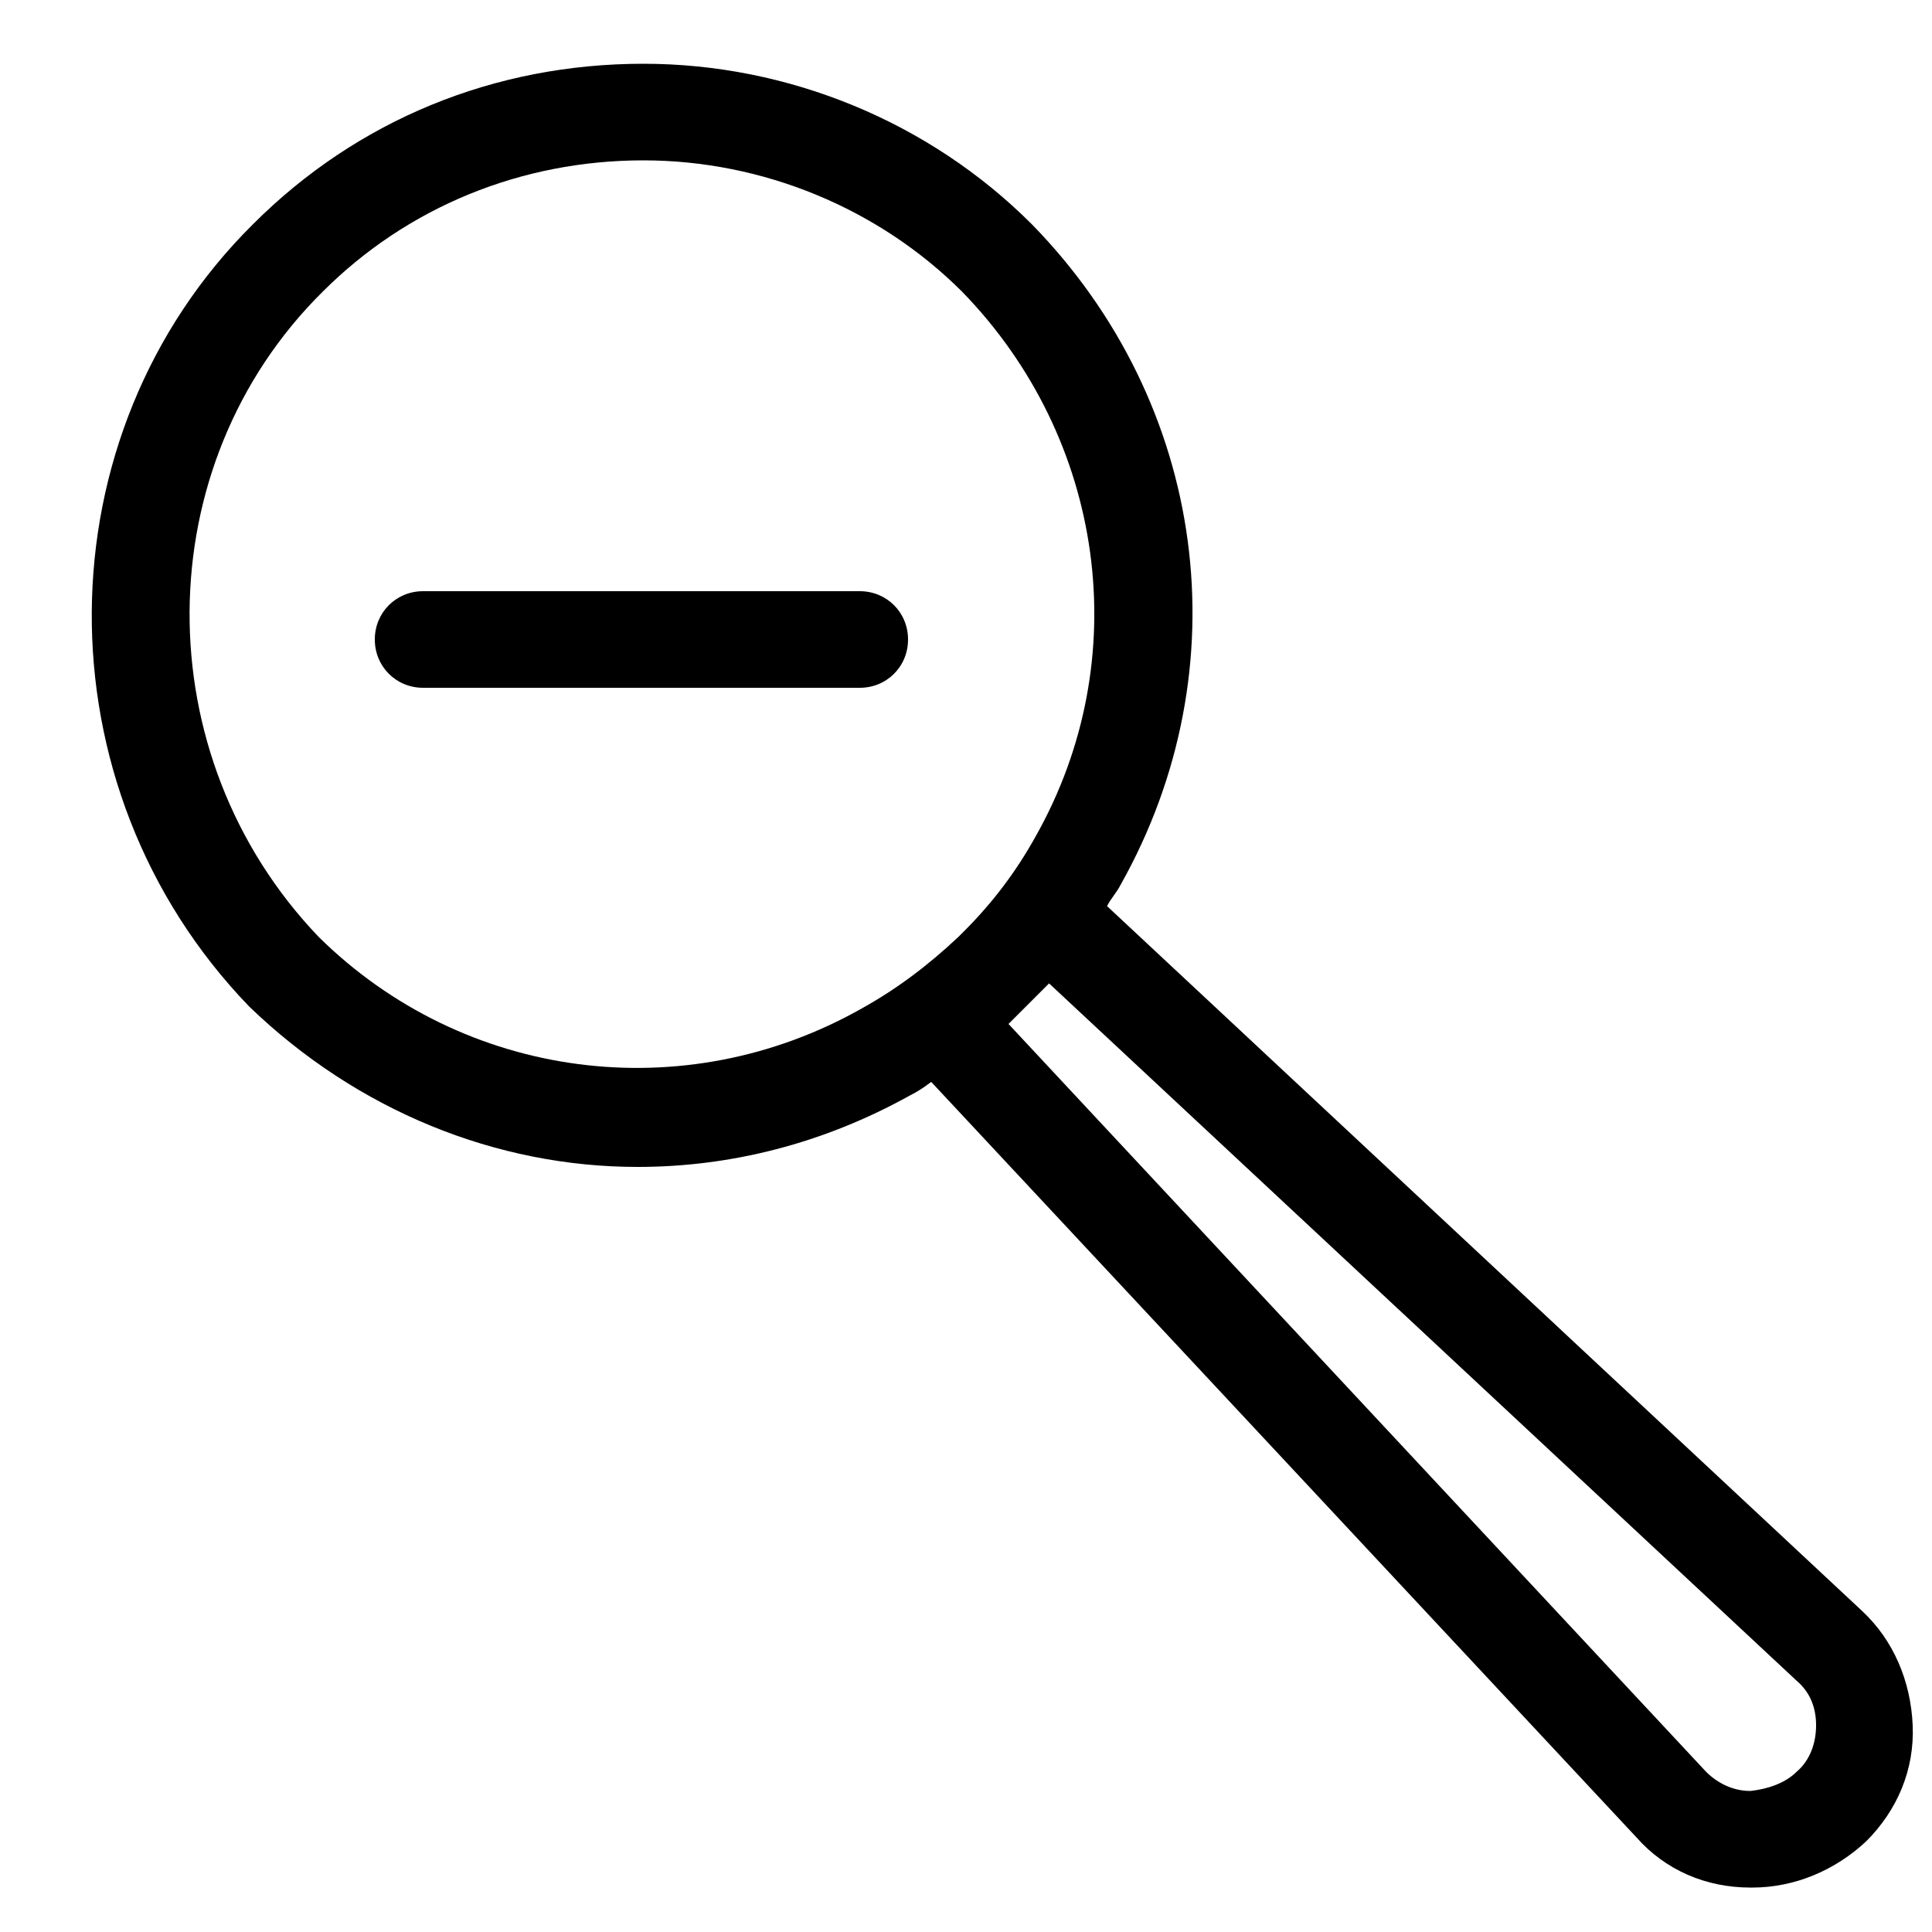
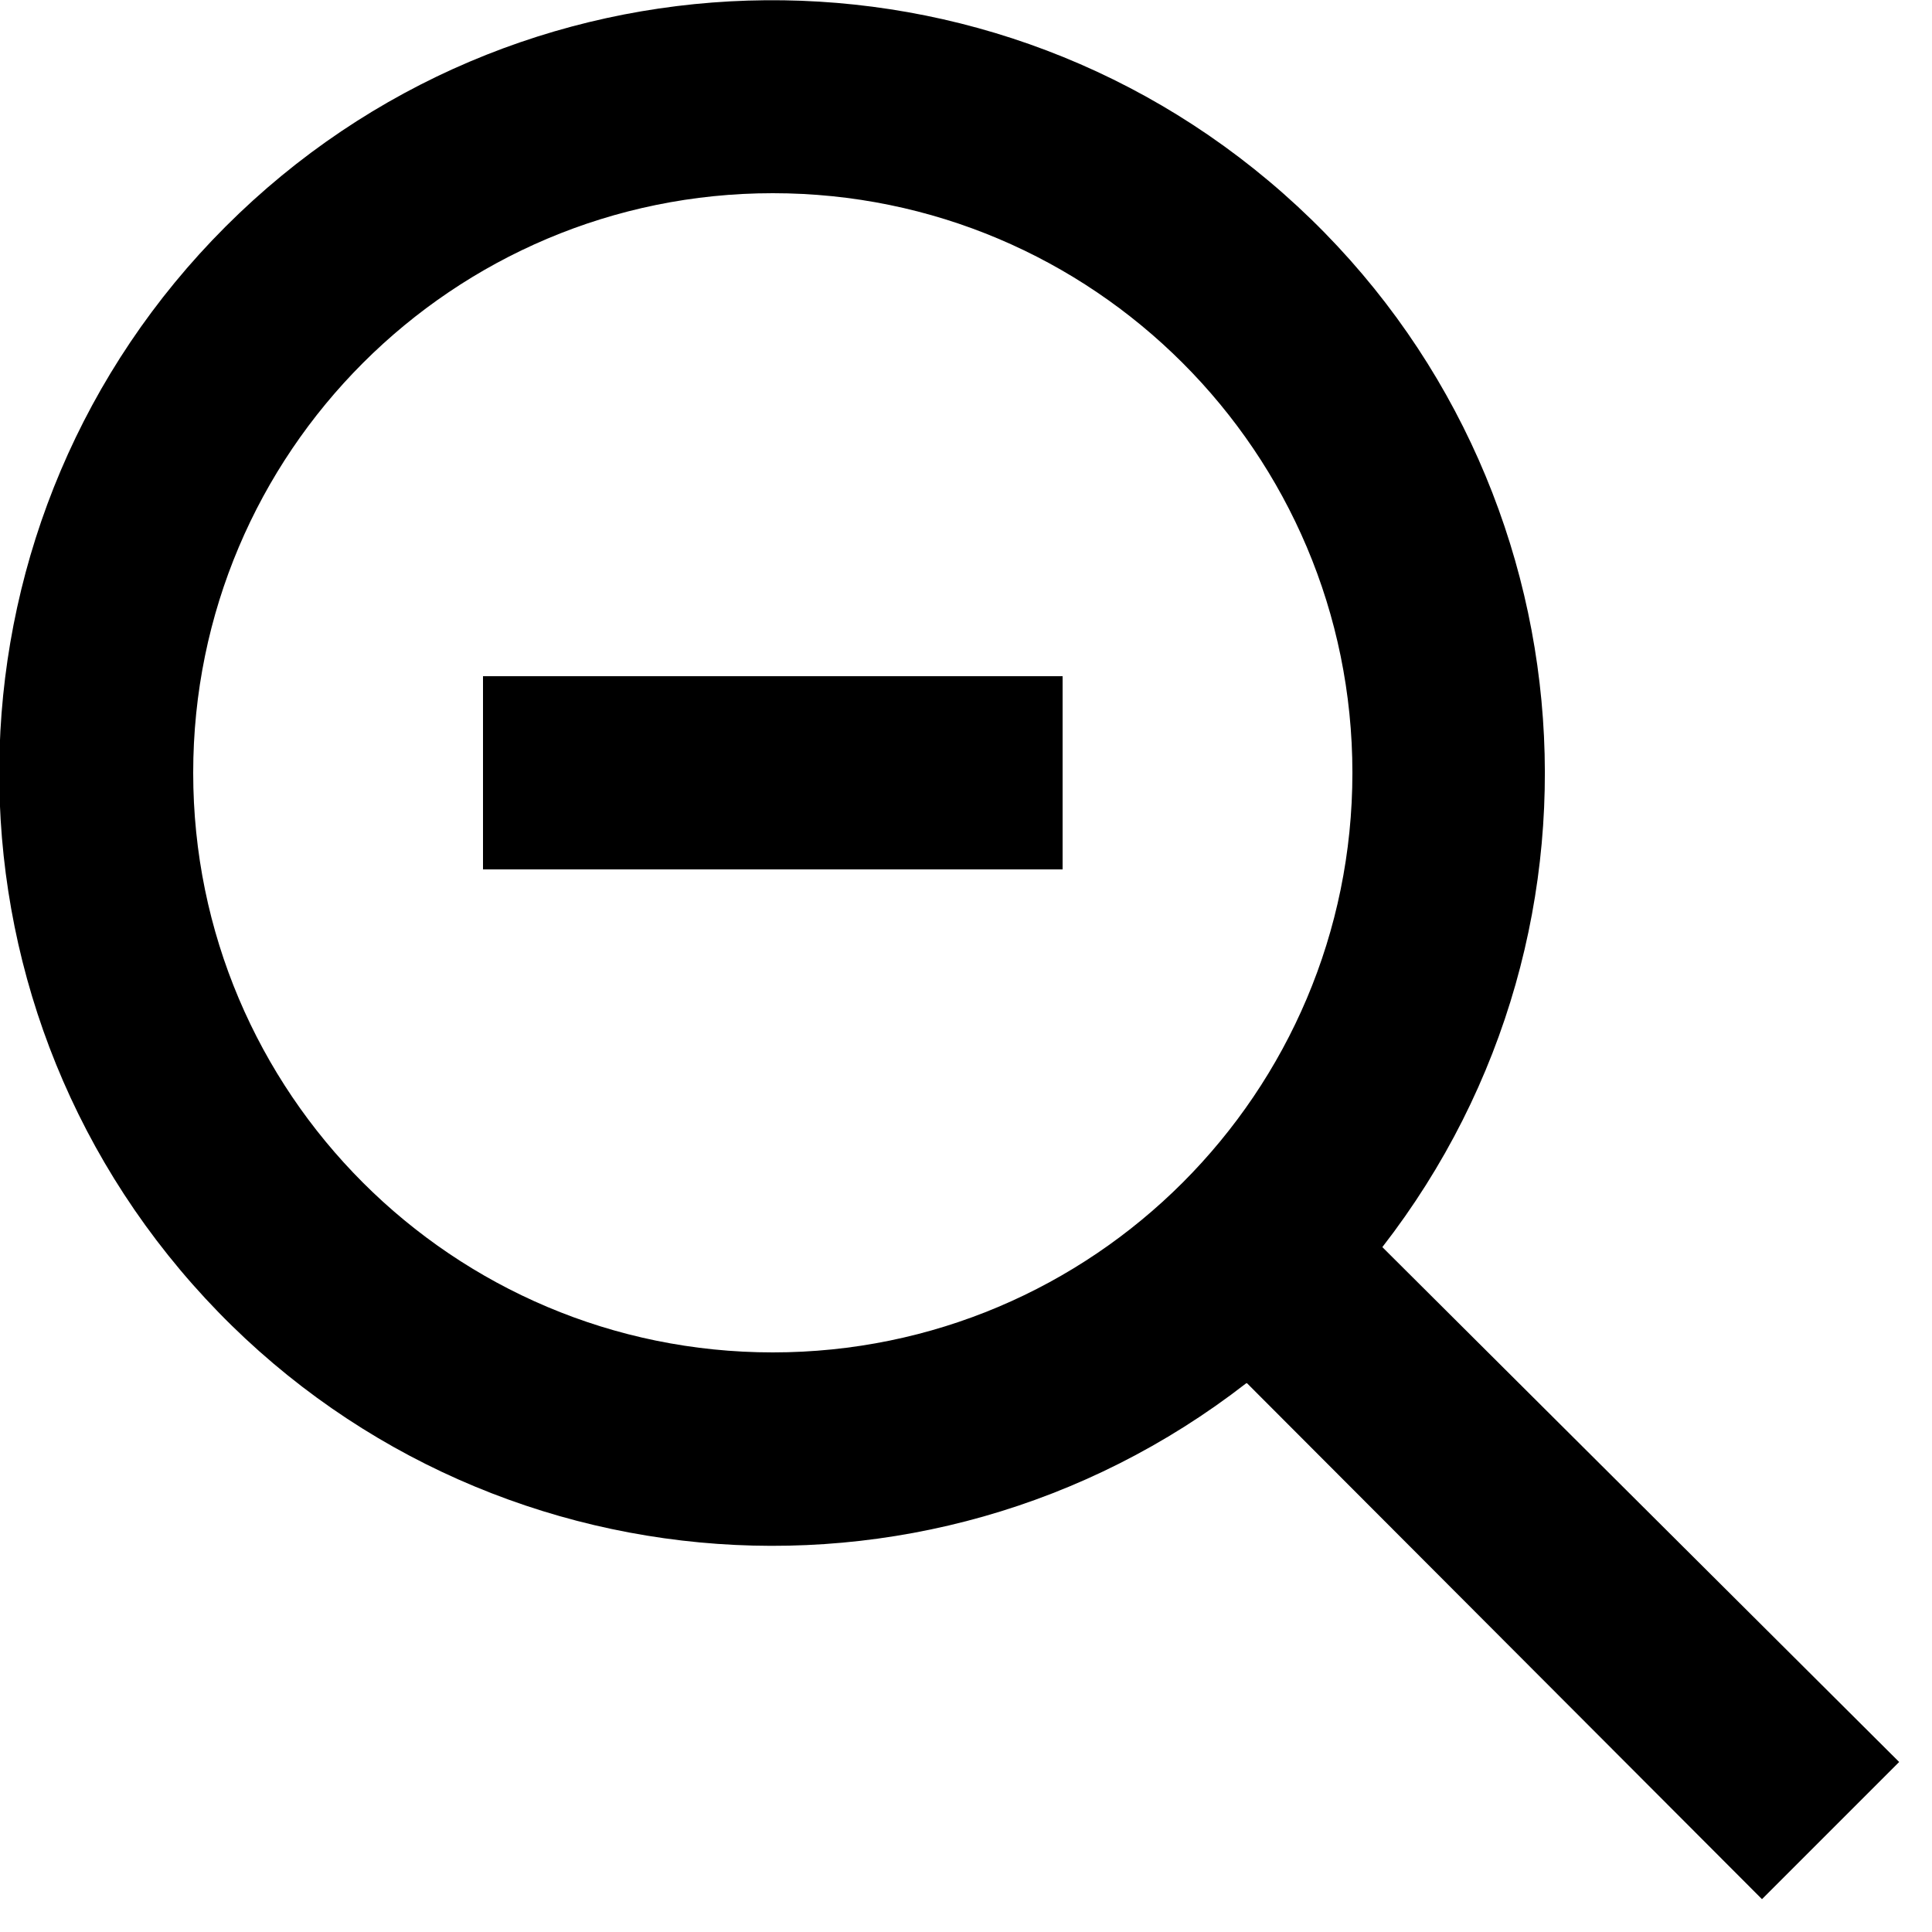
- <svg xmlns="http://www.w3.org/2000/svg" version="1.1" id="Layer_1" x="0px" y="0px" width="100px" height="100px" viewBox="-249 151 100 100" style="enable-background:new -249 151 100 100;" xml:space="preserve">
-   <g>
-     <path d="M-152.6,234.4l-39.1-36.5c0.2-0.4,0.5-0.7,0.7-1.1c6.3-11.2,4.5-24.9-4.6-34.2c-5.3-5.3-12.6-8.3-20.1-8.3   c-7.7,0-14.8,2.9-20.2,8.3c-11,10.9-11.2,29.1-0.2,40.5c5.6,5.4,12.8,8.3,20.1,8.3c4.8,0,9.6-1.2,14.1-3.7c0.4-0.2,0.7-0.4,1.1-0.7   l36.5,39.1c1.5,1.7,3.6,2.6,5.9,2.6h0.1c2.2,0,4.3-0.9,5.9-2.4l0,0c1.6-1.6,2.5-3.7,2.4-6S-151,235.9-152.6,234.4z M-204.4,203.2   c-9.2,5.2-20.6,3.7-28.1-3.7c-9-9.4-8.9-24.4,0.2-33.4c4.4-4.4,10.3-6.8,16.6-6.8c6.2,0,12.2,2.5,16.5,6.8c7.4,7.6,9,19,3.8,28.2   c-1,1.8-2.2,3.4-3.7,4.9l-0.3,0.3C-201,201-202.6,202.2-204.4,203.2L-204.4,203.2z M-156,242.7L-156,242.7c-0.6,0.6-1.5,0.9-2.4,1   c-0.9,0-1.7-0.4-2.3-1l-36.1-38.7l1-1l0.1-0.1l1-1L-156,238c0.7,0.6,1,1.4,1,2.3S-155.3,242.1-156,242.7z" />
-     <path d="M-204.5,181.6h-22.6c-1.4,0-2.5,1.1-2.5,2.5c0,1.4,1.1,2.5,2.5,2.5h22.6c1.4,0,2.5-1.1,2.5-2.5   C-202,182.7-203.1,181.6-204.5,181.6z" />
-   </g>
+ <svg xmlns="http://www.w3.org/2000/svg" viewBox="0 0 20 20">
+   <path fill-rule="evenodd" d="M12.9 14.32a8 8 0 1 1 1.41-1.41l5.35 5.33-1.42 1.42-5.33-5.34zM8 14A6 6 0 1 0 8 2a6 6 0 0 0 0 12zM5 7h6v2H5V7z" />
</svg>
